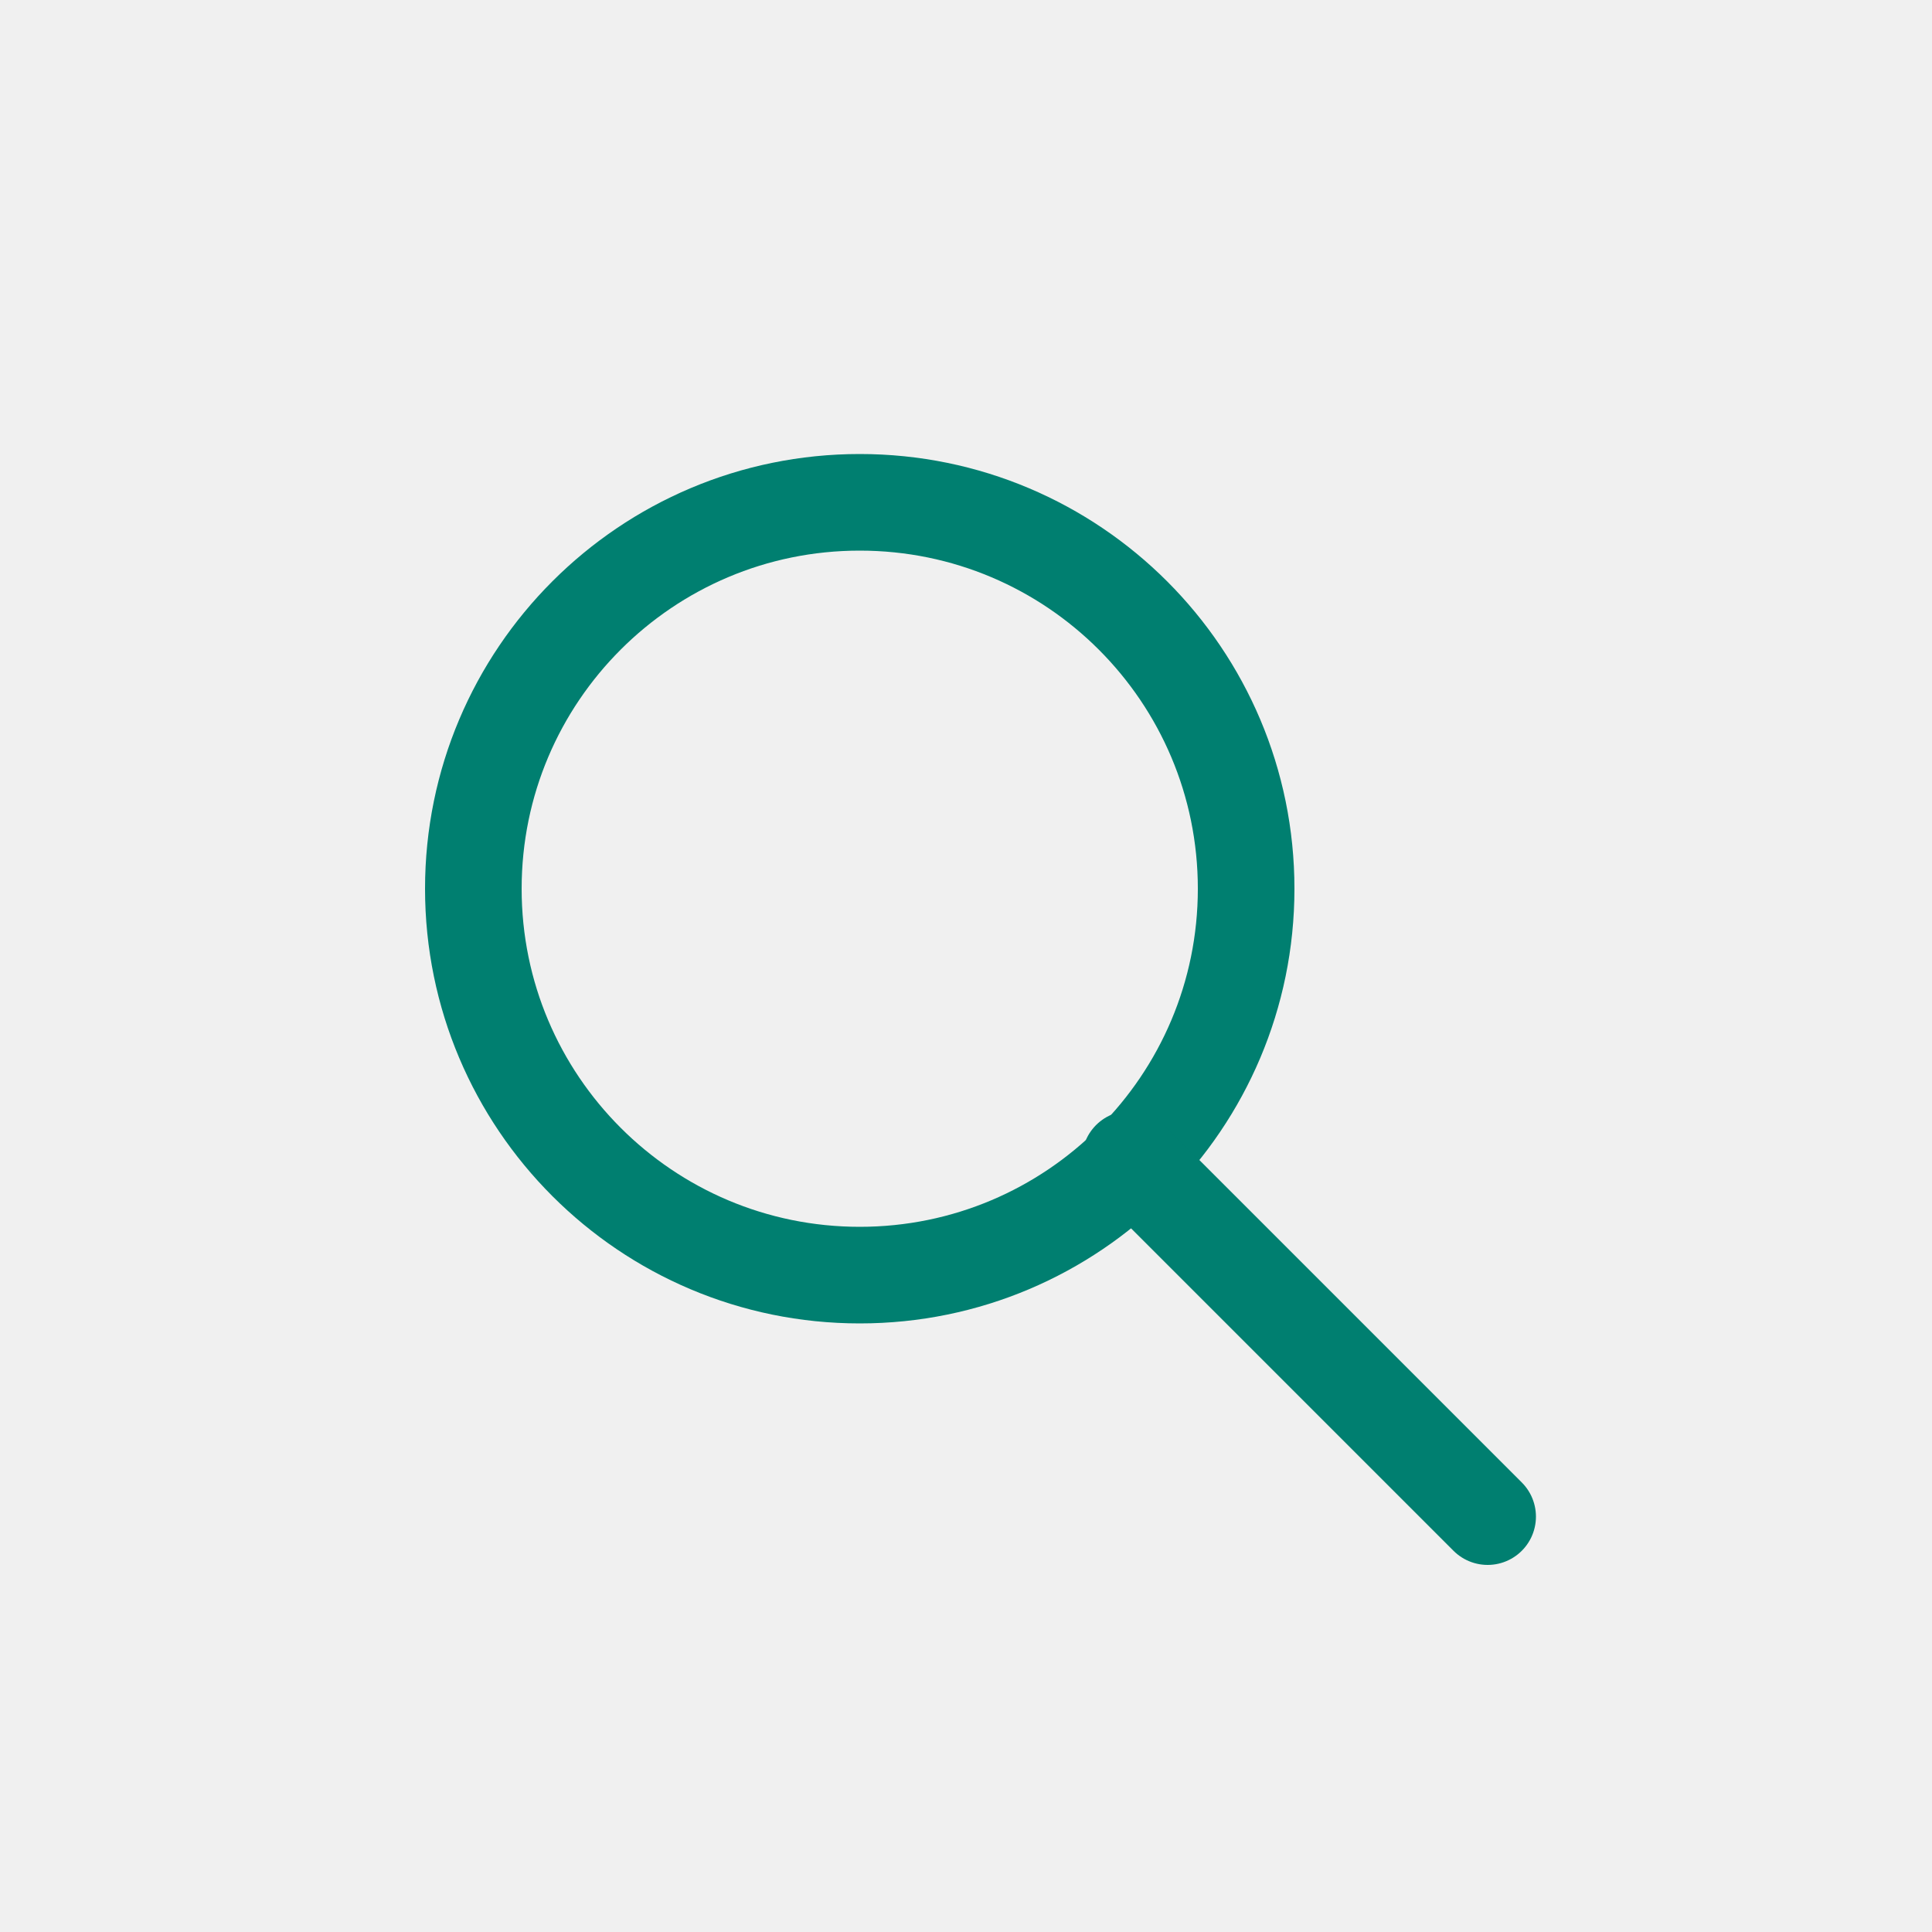
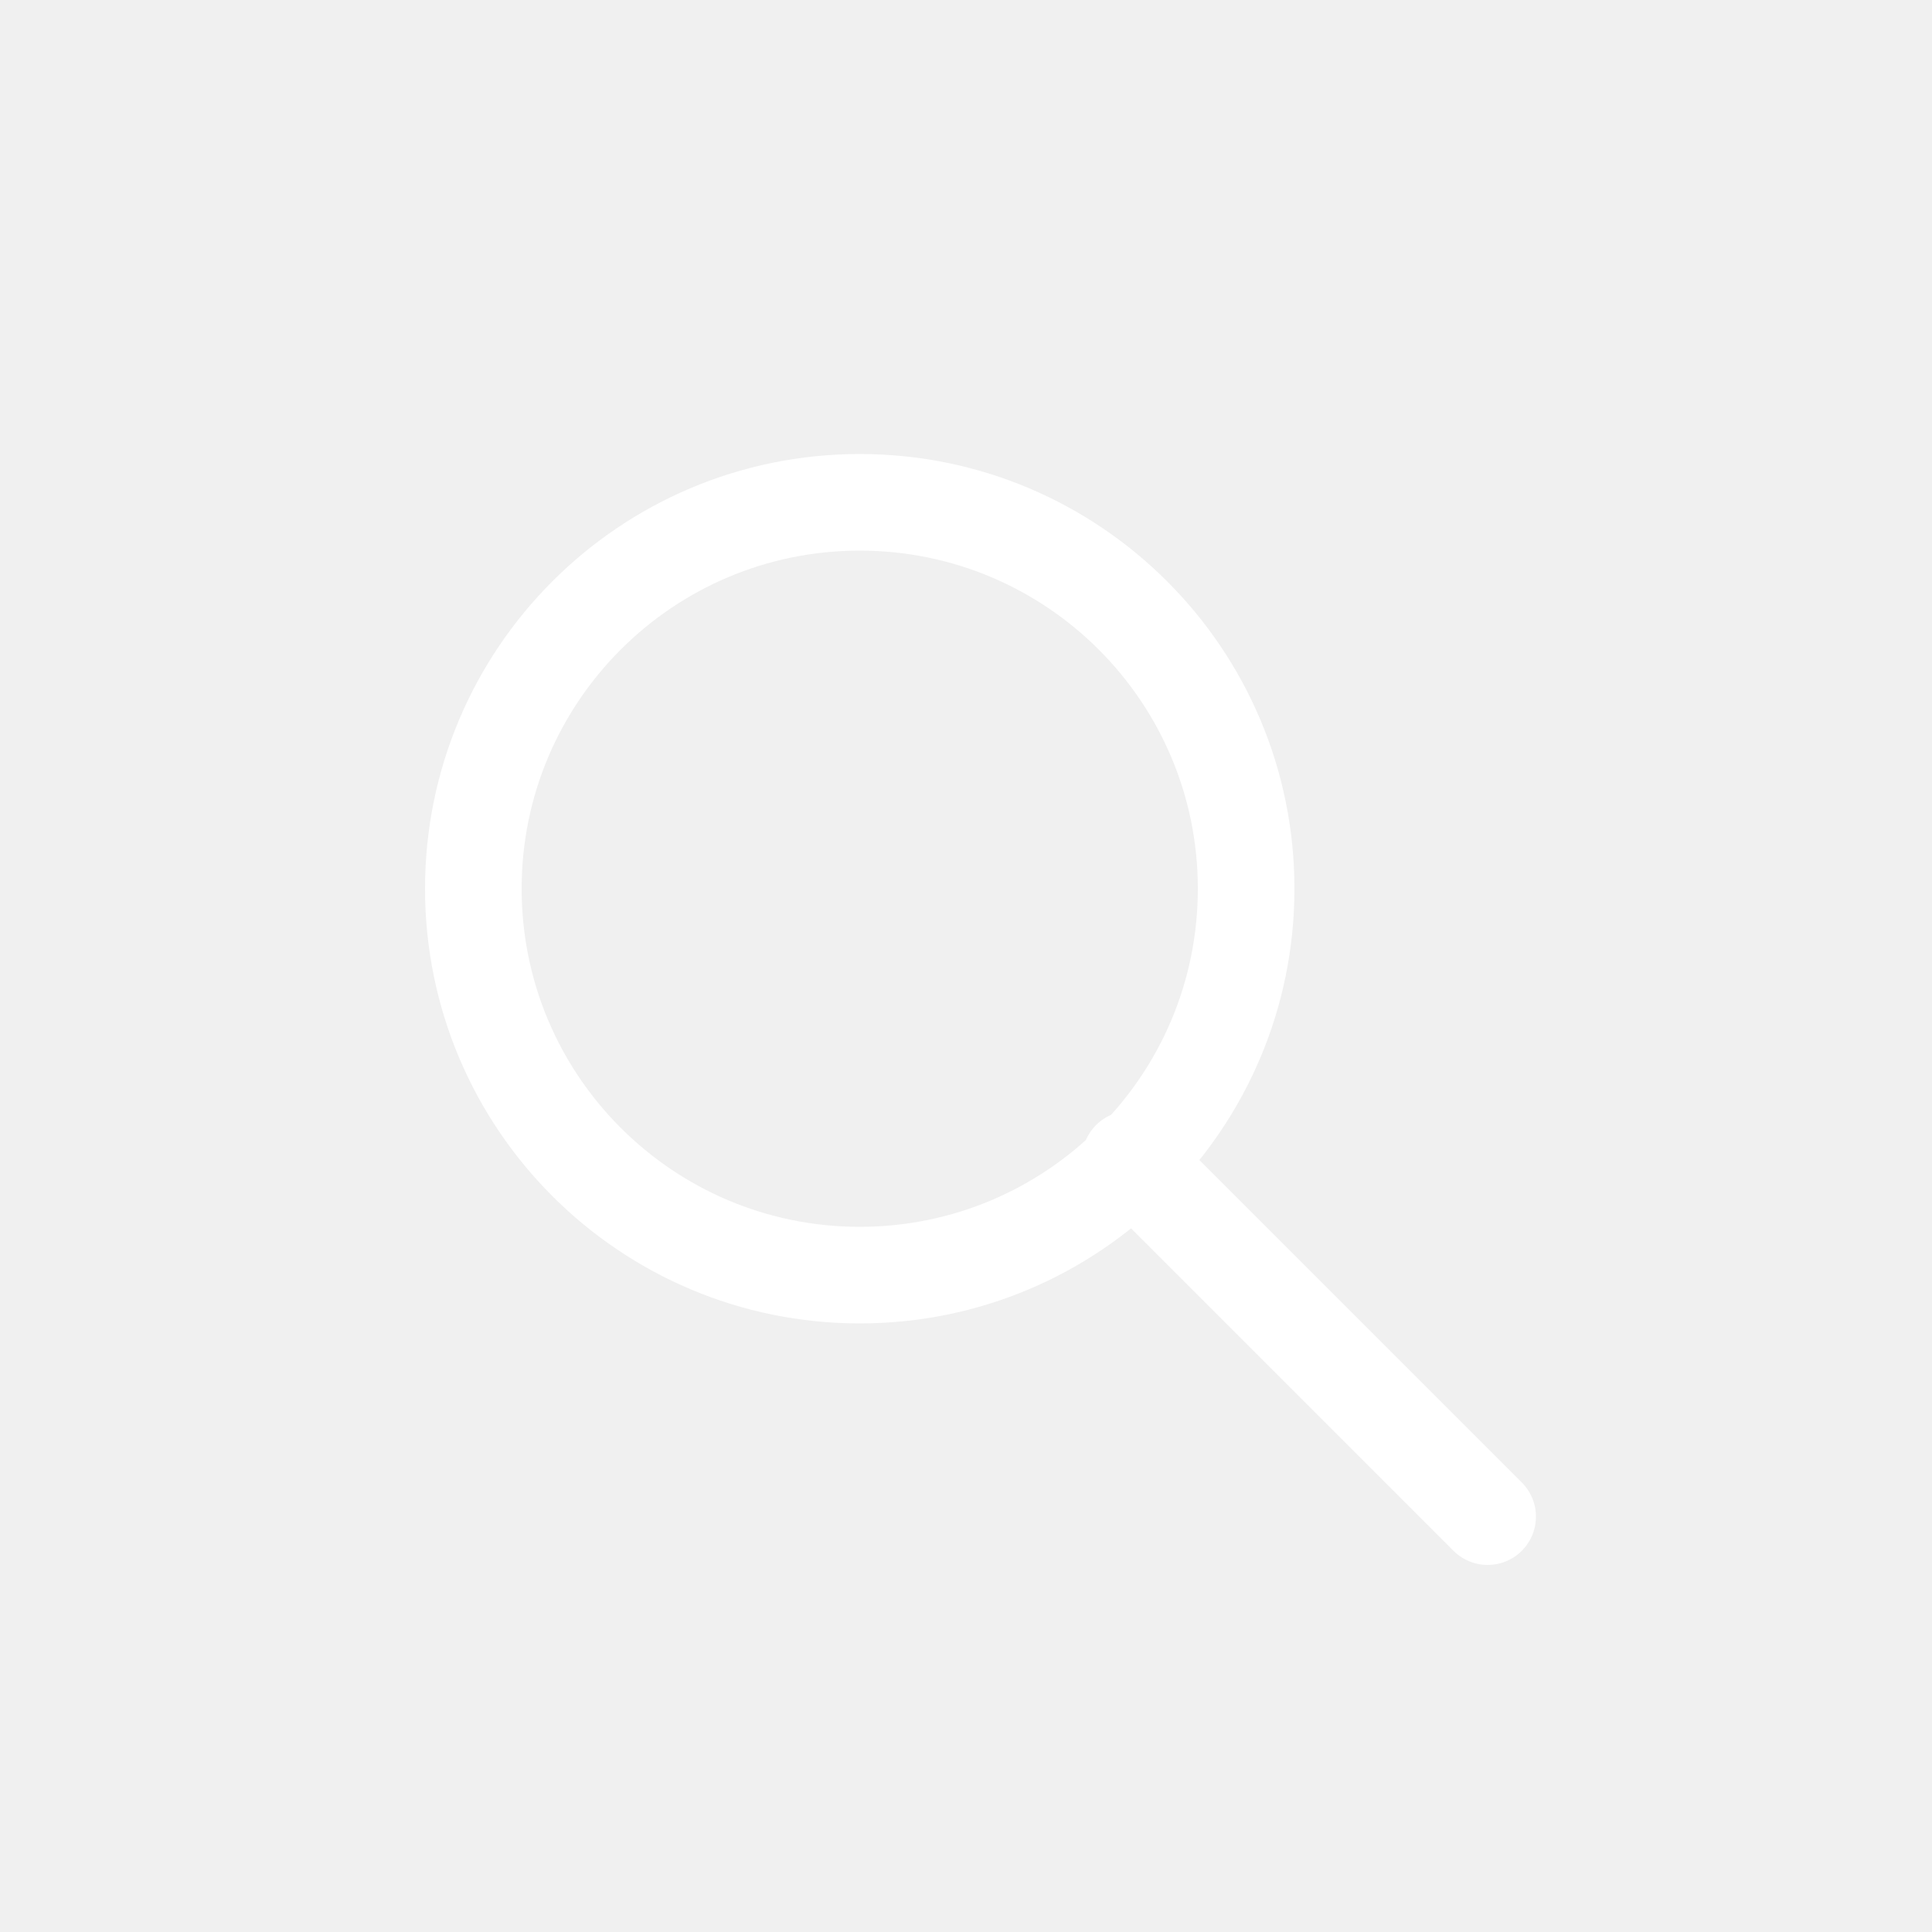
<svg xmlns="http://www.w3.org/2000/svg" version="1.1" id="Layer_1" x="0px" y="0px" viewBox="0 0 20 20" enable-background="new 0 0 20 20" xml:space="preserve">
  <g>
-     <circle fill="none" stroke="#007F70" stroke-linecap="round" stroke-linejoin="round" stroke-miterlimit="10" cx="8.9" cy="9.2" r="4" />
-     <line fill="none" stroke="#007F70" stroke-linecap="round" stroke-linejoin="round" stroke-miterlimit="10" x1="11.7" y1="12" x2="15.4" y2="15.7" />
+     <circle fill="none" stroke="#FFFFFF" stroke-linecap="round" stroke-linejoin="round" stroke-miterlimit="10" cx="8.9" cy="9.2" r="4" />
+     <line fill="none" stroke="#FFFFFF" stroke-linecap="round" stroke-linejoin="round" stroke-miterlimit="10" x1="11.7" y1="12" x2="15.4" y2="15.7" />
  </g>
  <g id="New_Symbol_65">
</g>
</svg>
